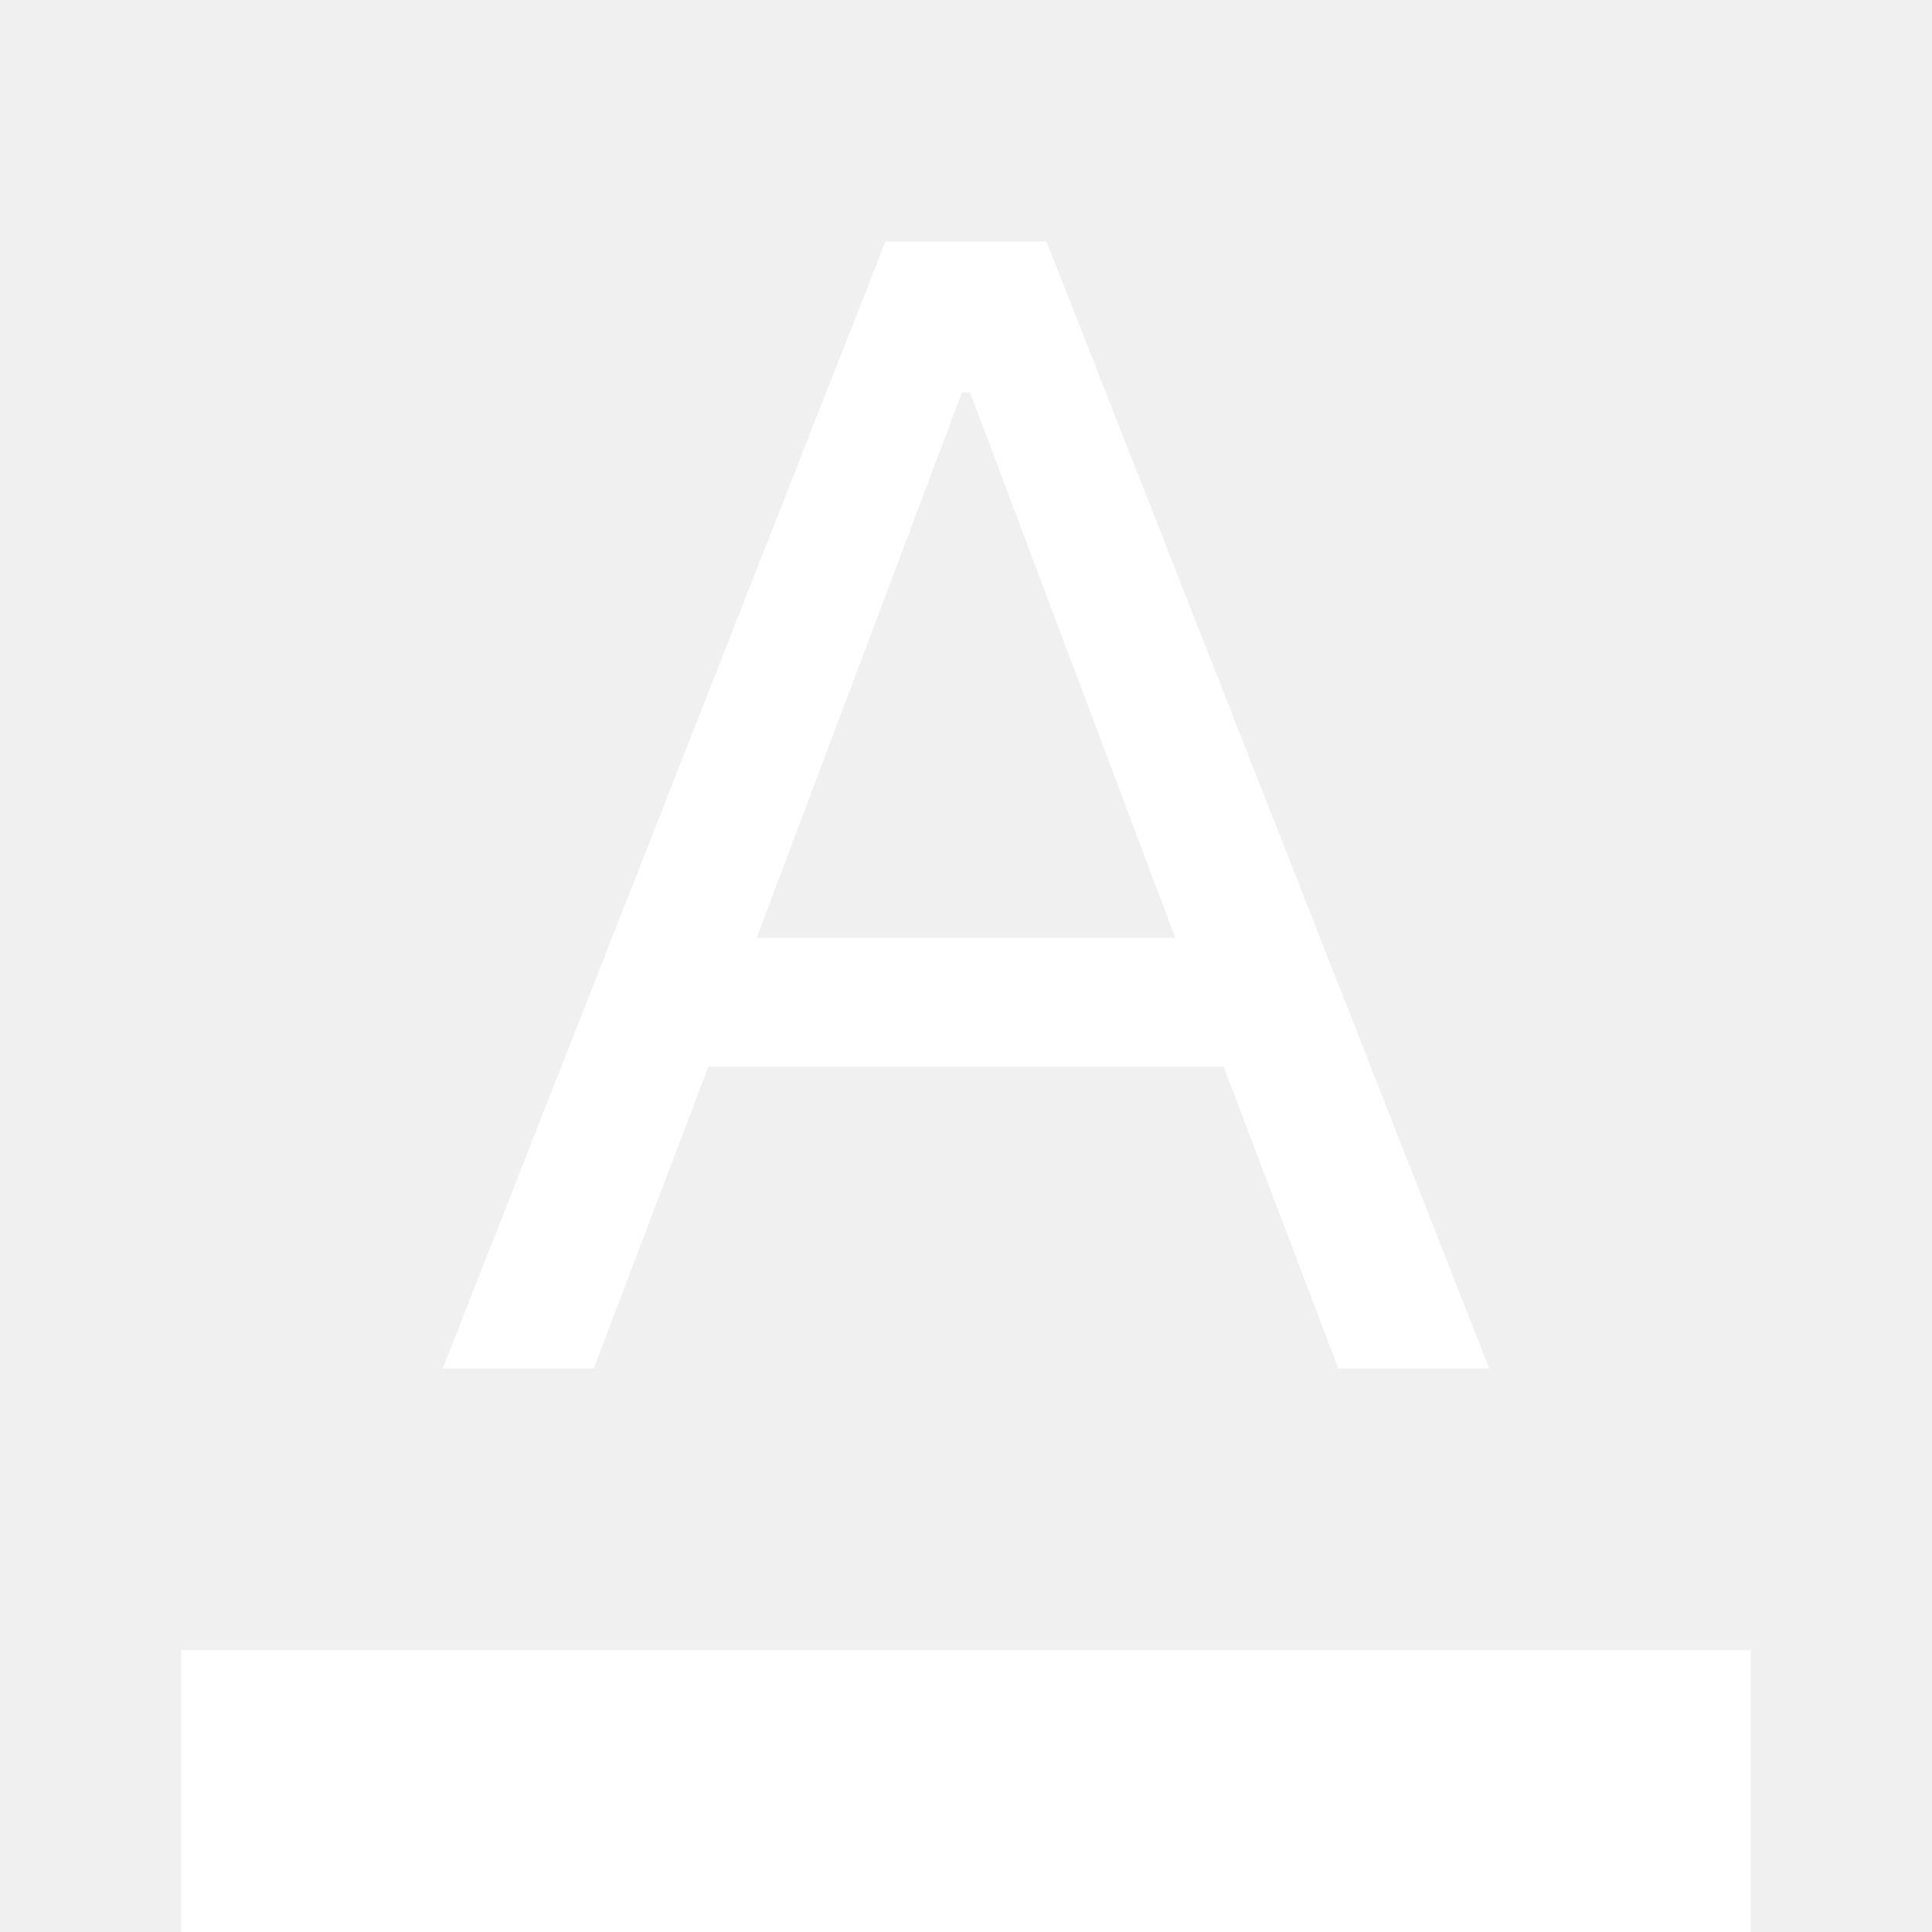
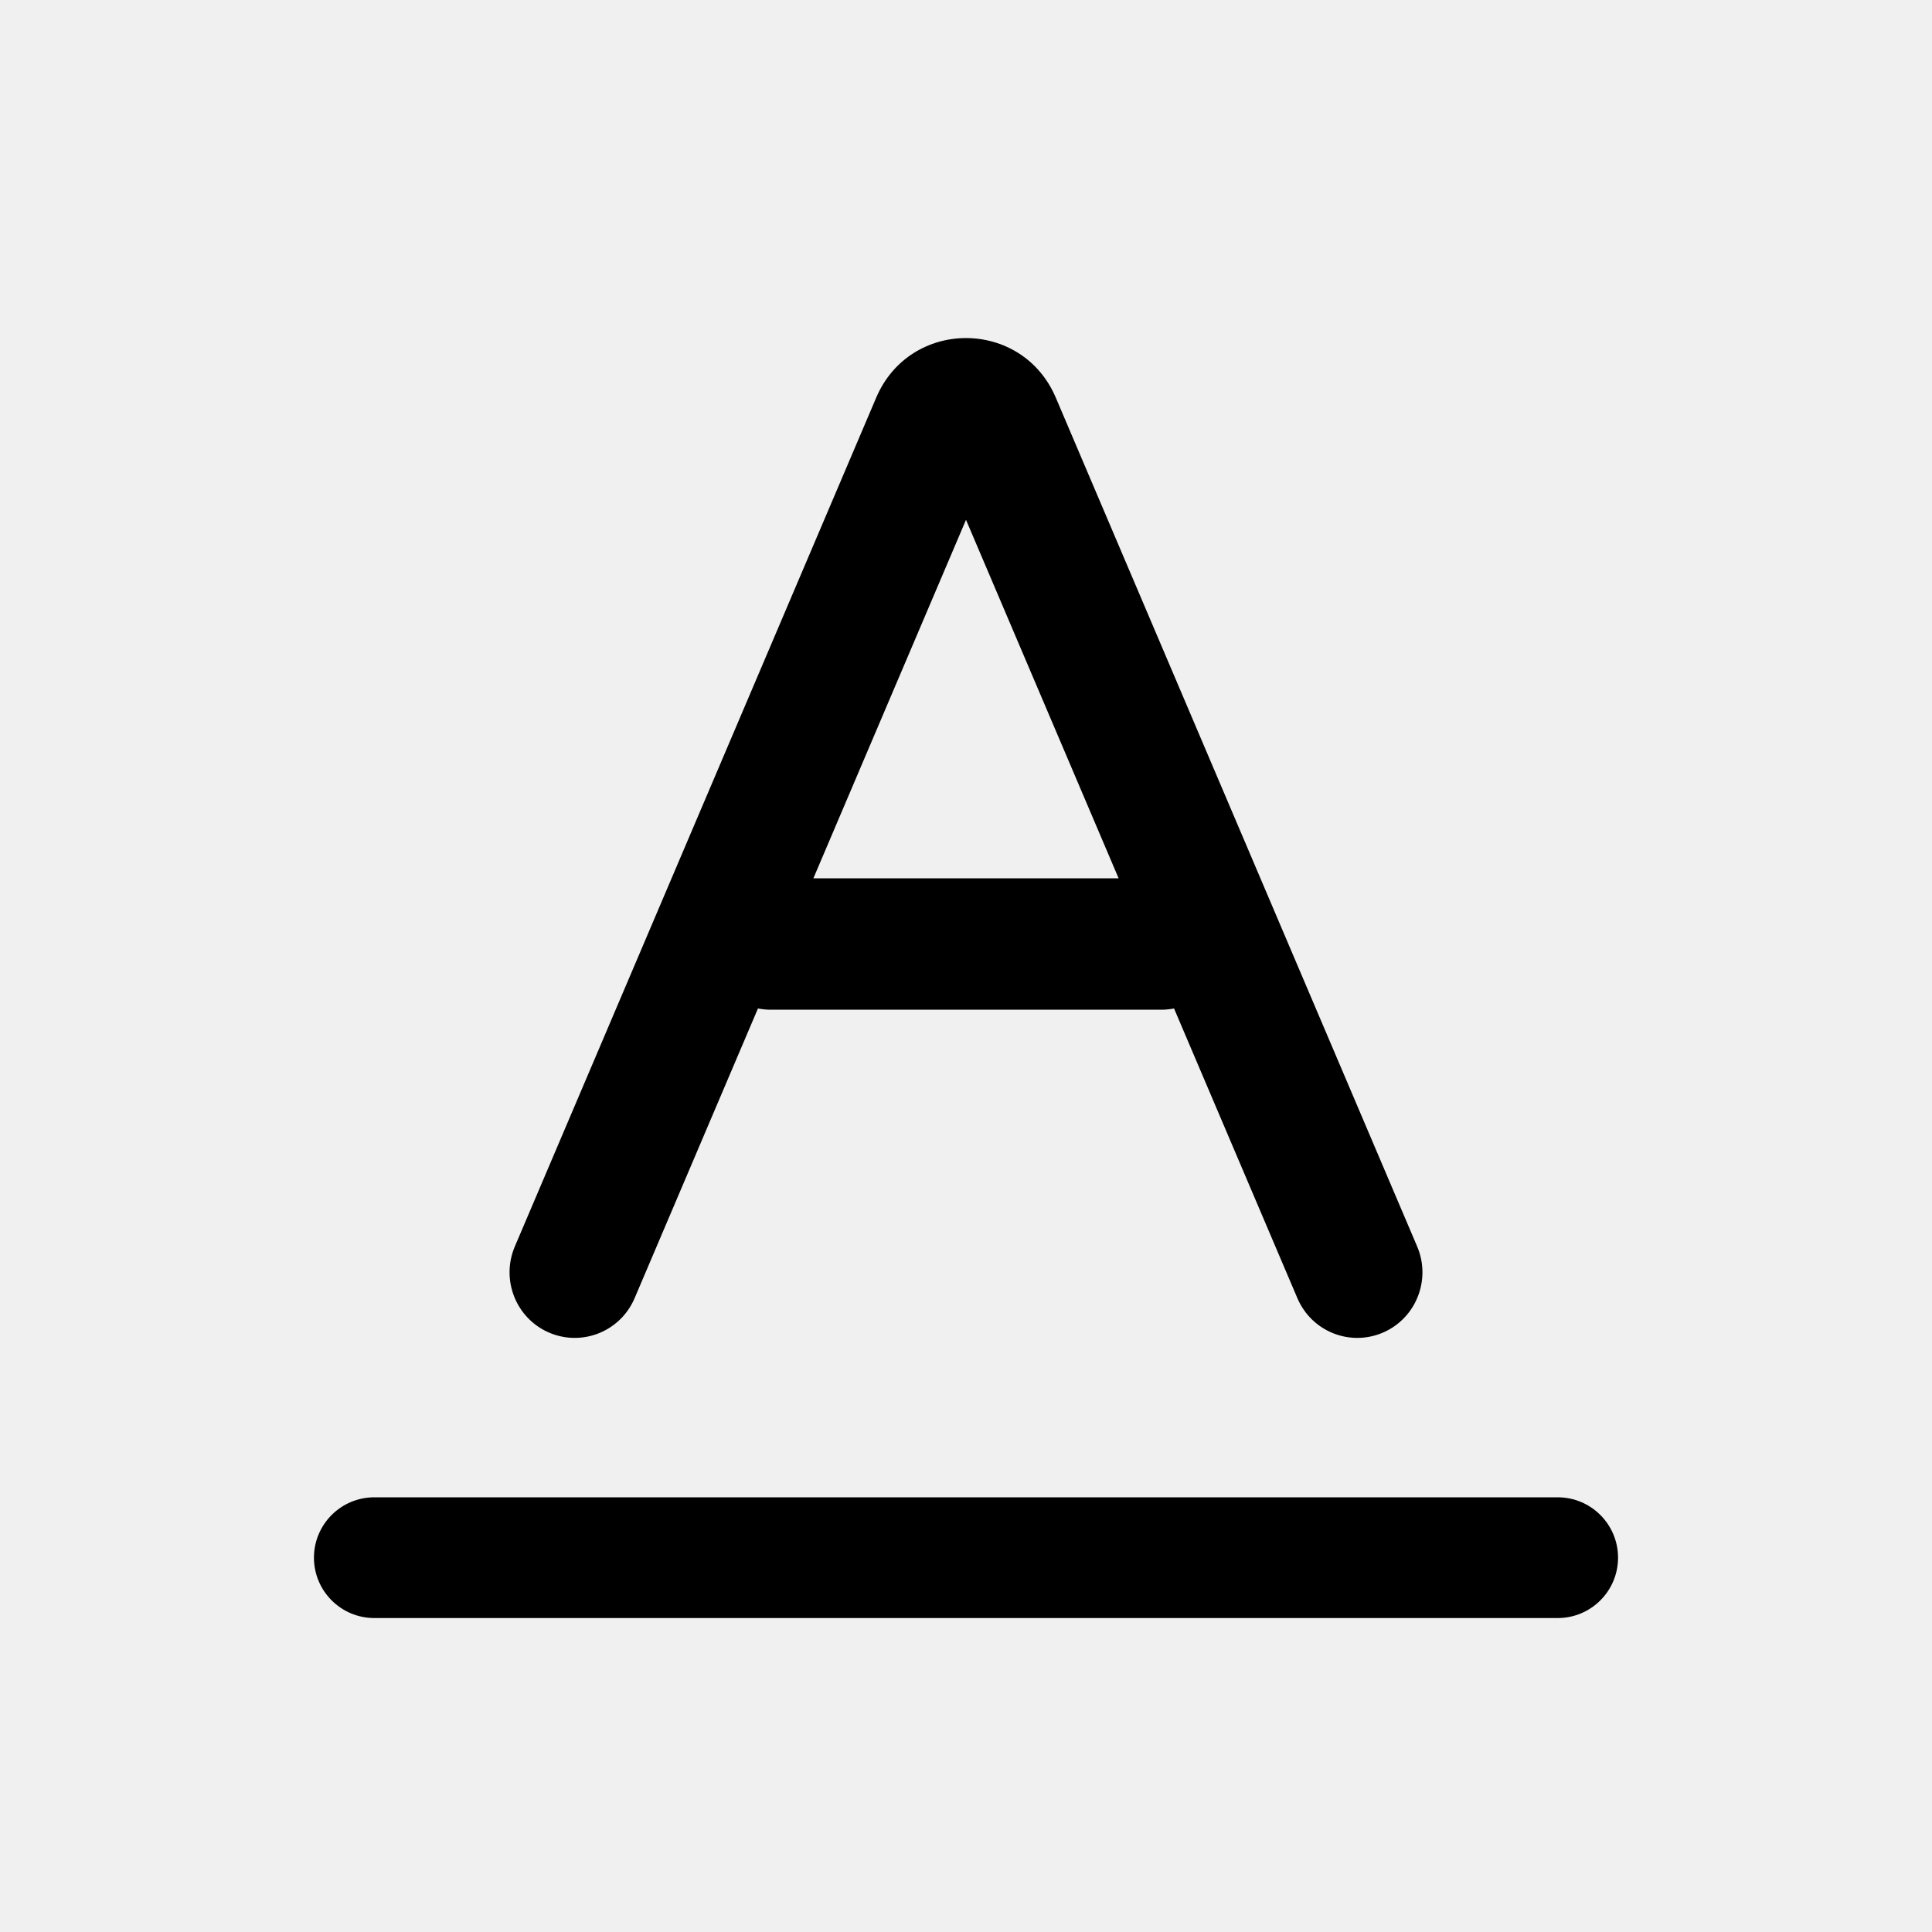
- <svg xmlns="http://www.w3.org/2000/svg" height="48" viewBox="0 96 960 960" width="48">
-   <path d="M90 1056V916h780v140H90Zm130-280 220-560h80l220 560h-75l-57-150H352l-57 150h-75Zm156-214h208L482 291h-4L376 562Z" fill="white" />
+ <svg xmlns="http://www.w3.org/2000/svg" width="16" height="16" viewBox="0 0 16 16" fill="none">
+   <path fill-rule="evenodd" clip-rule="evenodd" d="M9.723 8.352L10.744 10.75C10.861 11.026 11.178 11.154 11.453 11.036C11.727 10.918 11.854 10.598 11.736 10.322L8.744 3.294C8.464 2.635 7.536 2.635 7.256 3.294L4.264 10.322C4.146 10.598 4.273 10.918 4.547 11.036C4.822 11.154 5.139 11.026 5.256 10.75L6.277 8.352C6.311 8.358 6.345 8.362 6.38 8.362H9.62C9.655 8.362 9.689 8.358 9.723 8.352ZM6.736 7.274L8 4.305L9.264 7.274H6.736Z" fill="black" />
+   <path d="M3.1 12.4C2.824 12.4 2.6 12.624 2.6 12.9C2.6 13.176 2.824 13.4 3.1 13.4H12.9C13.176 13.4 13.4 13.176 13.4 12.9C13.4 12.624 13.176 12.4 12.9 12.4H3.1Z" fill="black" />
</svg>
